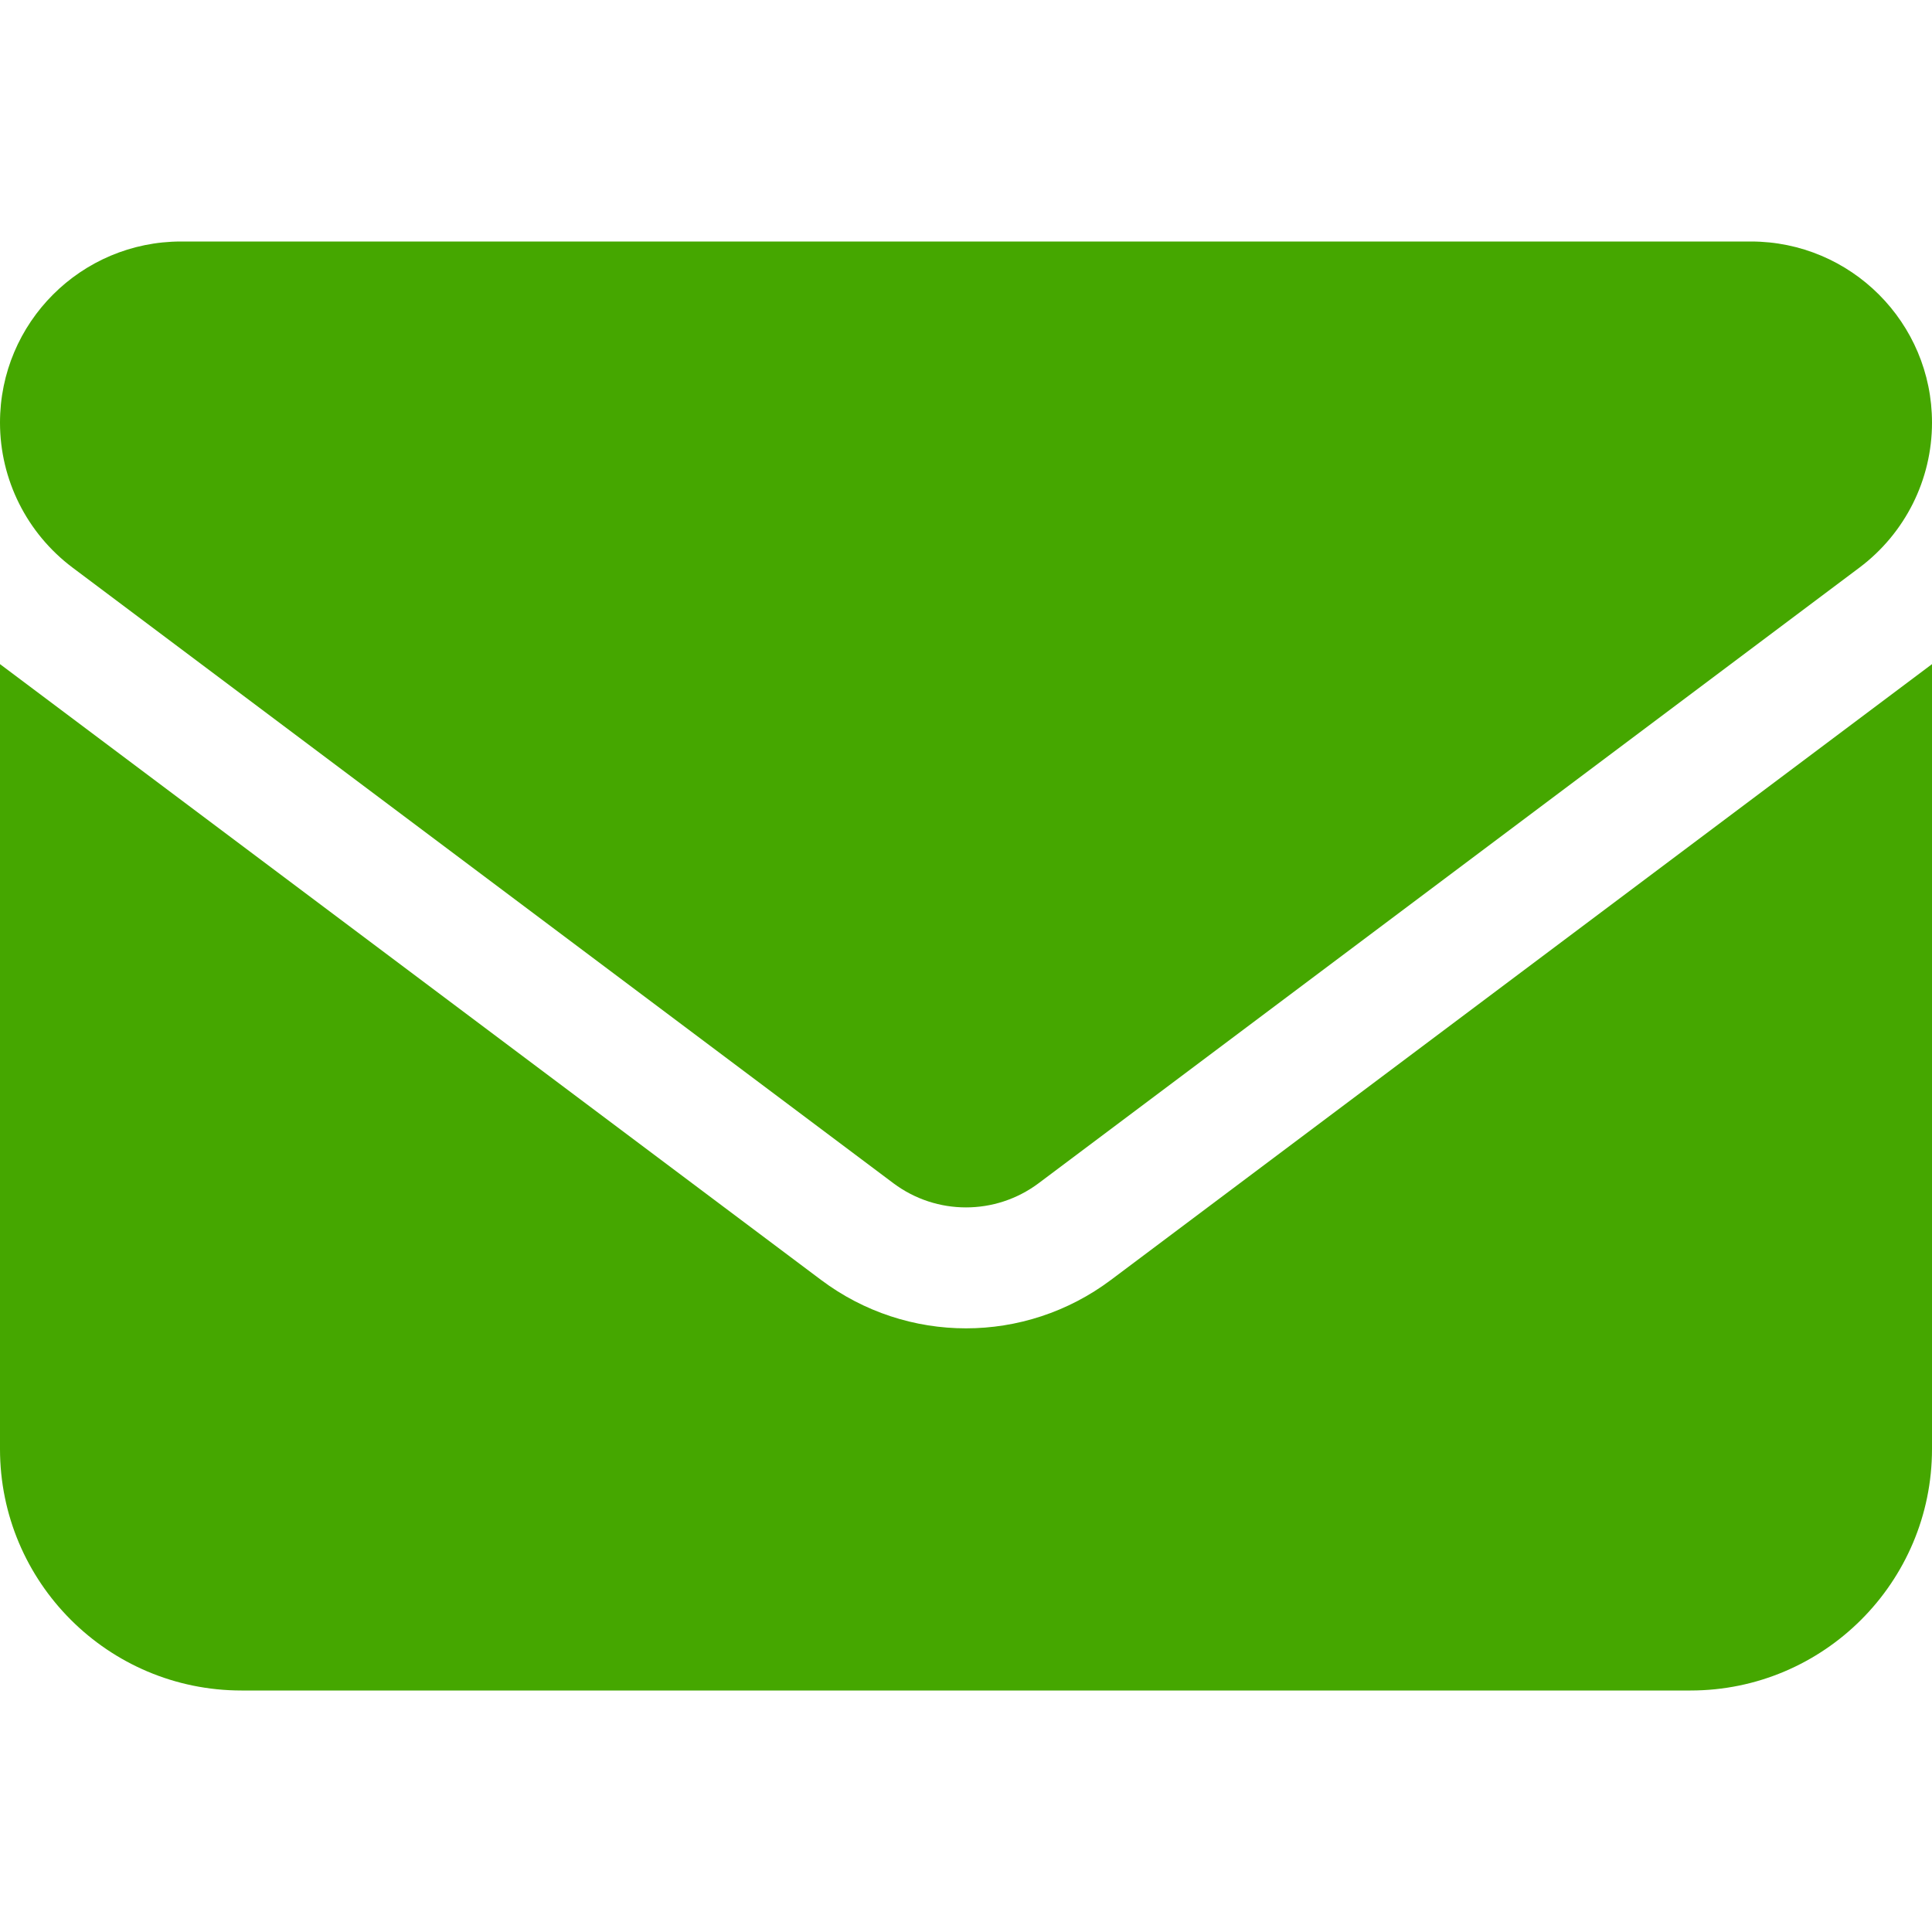
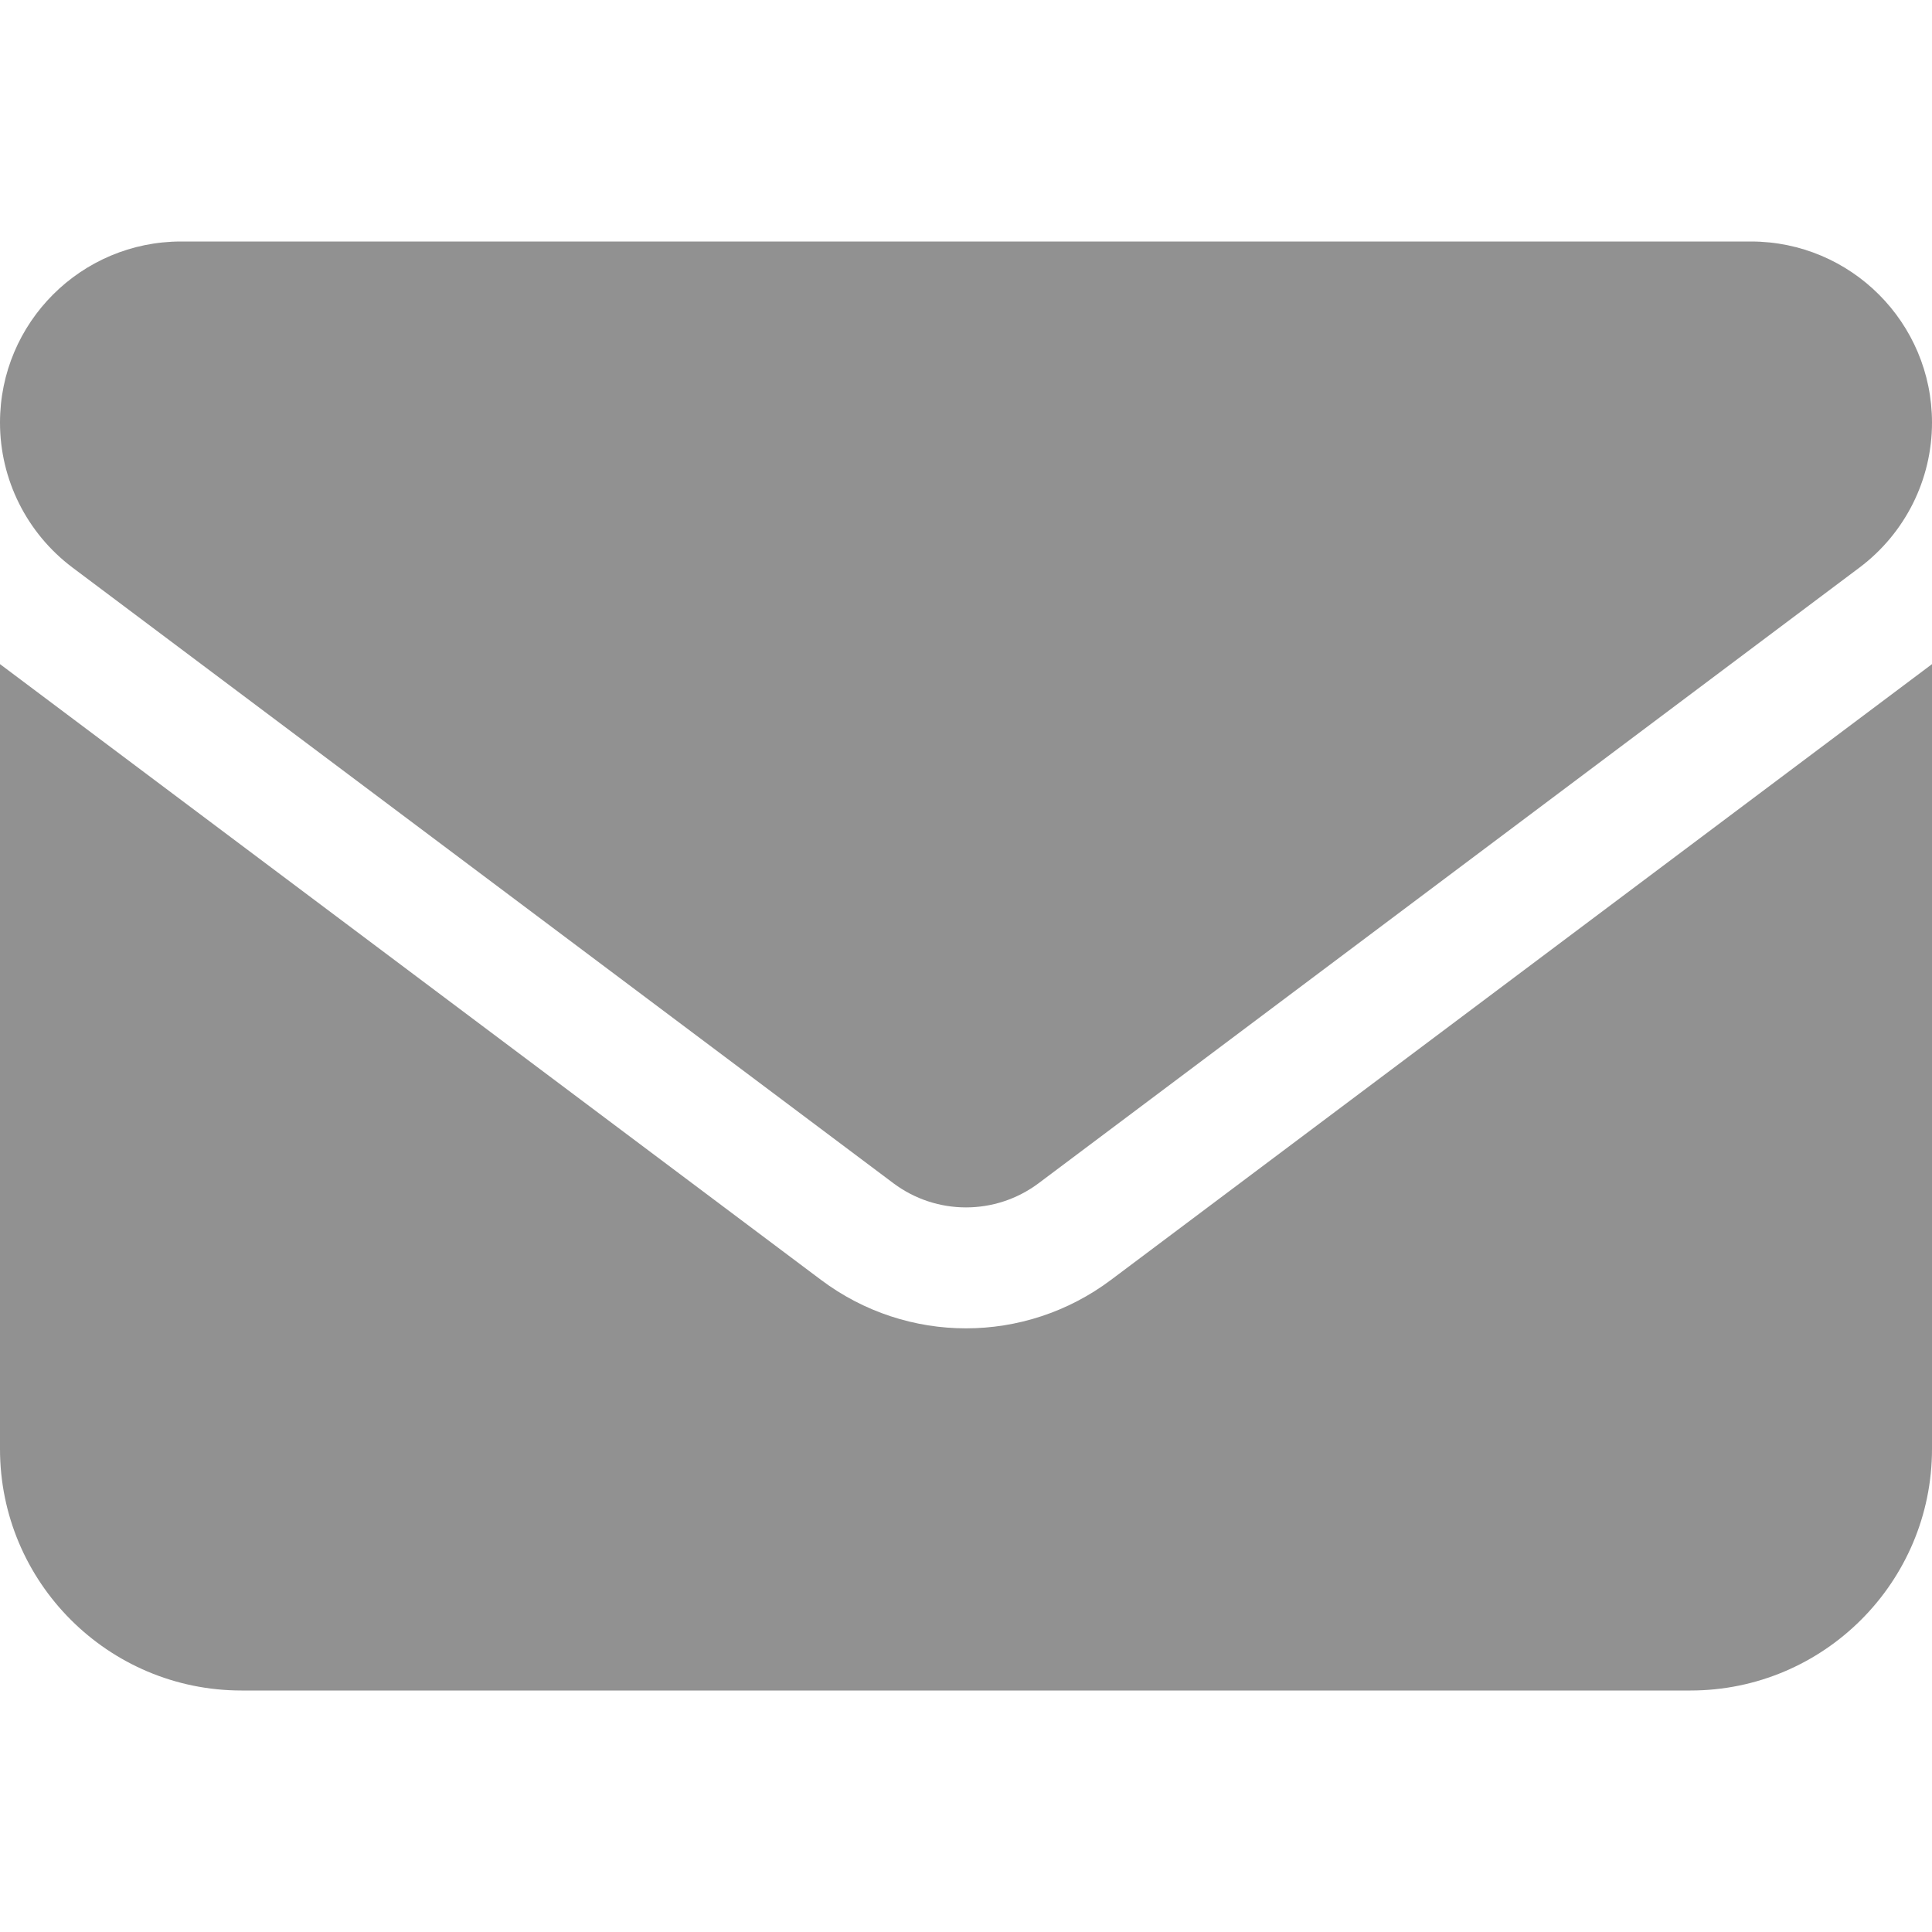
<svg xmlns="http://www.w3.org/2000/svg" viewBox="0 0 512 512" version="1.1" id="svg343">
  <defs id="defs347" />
-   <path d="M464 64C490.5 64 512 85.49 512 112C512 127.1 504.9 141.3 492.8 150.4L275.2 313.6C263.8 322.1 248.2 322.1 236.8 313.6L19.2 150.4C7.113 141.3 0 127.1 0 112C0 85.49 21.49 64 48 64H464zM217.6 339.2C240.4 356.3 271.6 356.3 294.4 339.2L512 176V384C512 419.3 483.3 448 448 448H64C28.65 448 0 419.3 0 384V176L217.6 339.2z" id="path341" style="fill:#45a700;fill-opacity:1" />
+   <path d="M464 64C490.5 64 512 85.49 512 112C512 127.1 504.9 141.3 492.8 150.4L275.2 313.6C263.8 322.1 248.2 322.1 236.8 313.6L19.2 150.4C7.113 141.3 0 127.1 0 112C0 85.49 21.49 64 48 64H464zM217.6 339.2C240.4 356.3 271.6 356.3 294.4 339.2L512 176V384C512 419.3 483.3 448 448 448H64C28.65 448 0 419.3 0 384V176L217.6 339.2z" id="path341" style="fill:#919191;fill-opacity:1" />
</svg>
